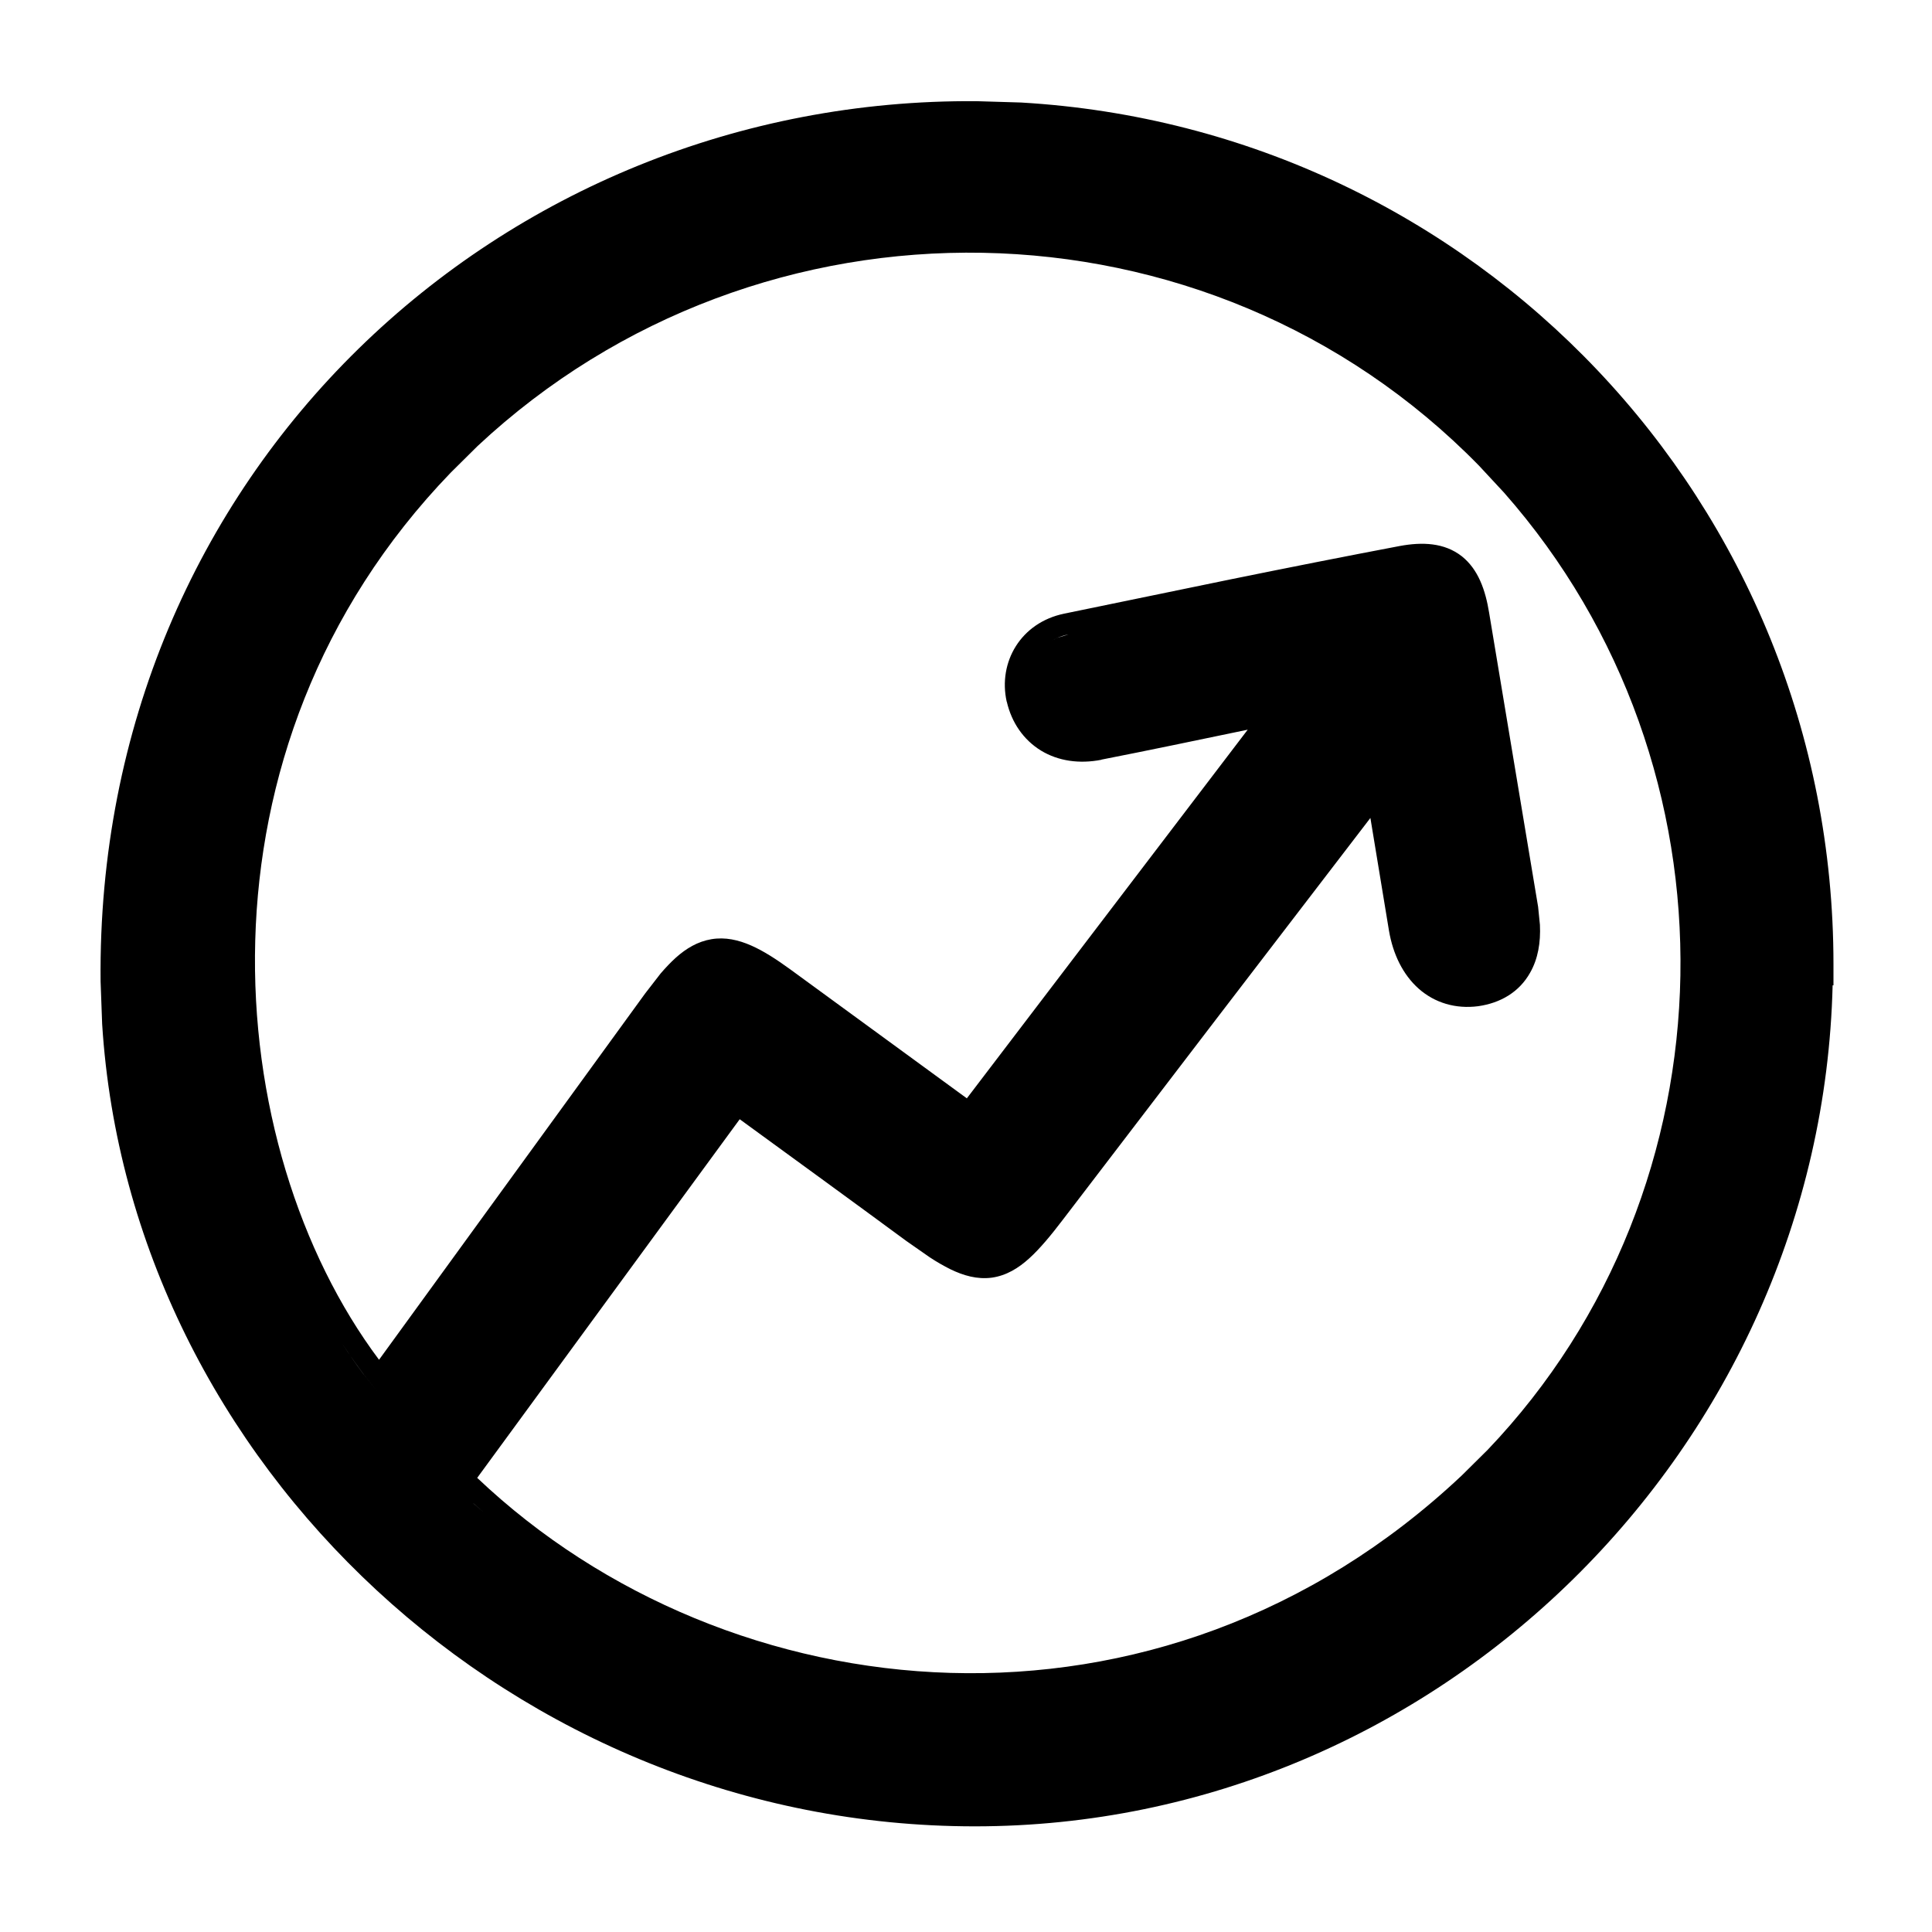
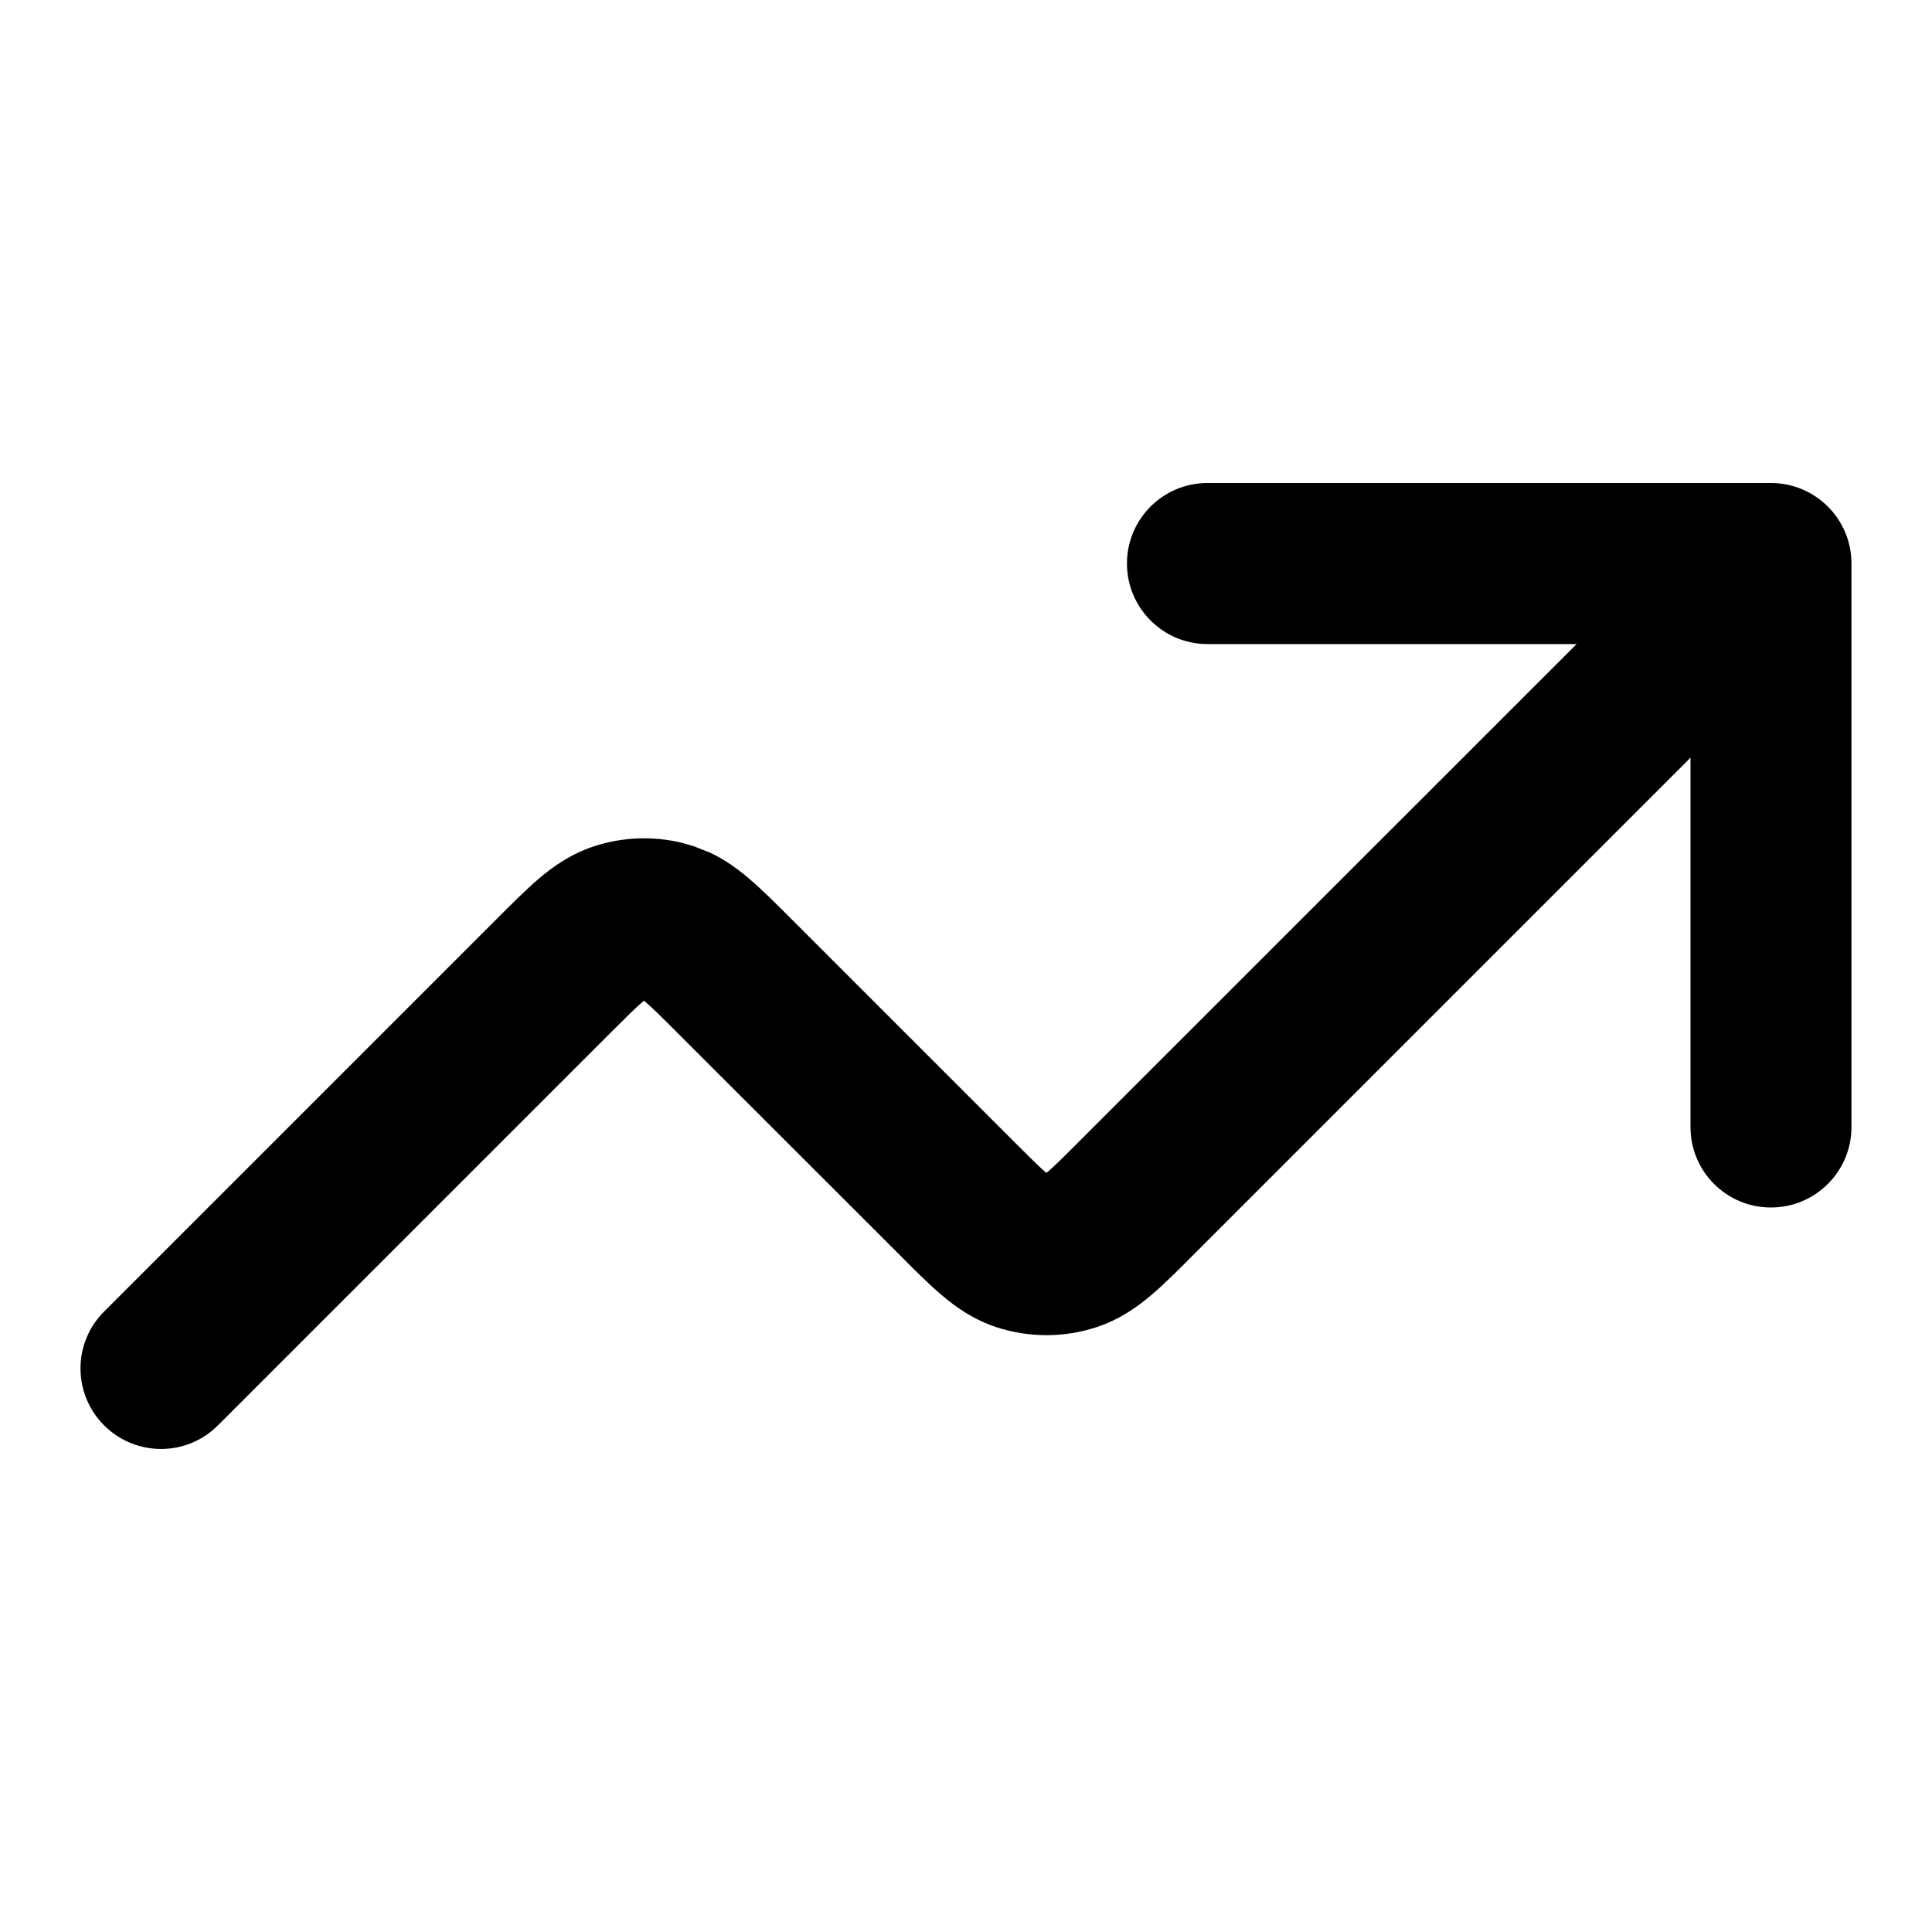
<svg xmlns="http://www.w3.org/2000/svg" width="16" height="16" viewBox="0 0 16 16" fill="none">
-   <path fill-rule="evenodd" clip-rule="evenodd" d="M8.456 0.849C12.212 1.068 15.184 4.161 15.184 7.985V8.16H15.177C15.083 11.989 11.907 15.125 8.073 15.125C4.269 15.125 1.076 12.126 0.846 8.481L0.833 8.127C0.791 3.909 4.151 0.806 8.09 0.838L8.456 0.849ZM12.248 3.856C10.005 1.563 6.299 1.503 3.955 3.694L3.733 3.914C1.522 6.207 1.824 9.505 3.139 11.261C3.875 10.247 4.61 9.236 5.344 8.226L5.471 8.062C5.513 8.013 5.555 7.969 5.597 7.931C5.682 7.855 5.778 7.797 5.892 7.778C6.006 7.759 6.115 7.784 6.22 7.83C6.323 7.875 6.431 7.945 6.549 8.031L8.007 9.096C8.774 8.089 9.539 7.086 10.333 6.043C9.909 6.131 9.515 6.214 9.121 6.291L9.122 6.292C8.94 6.328 8.764 6.303 8.621 6.216C8.476 6.127 8.378 5.984 8.338 5.812L8.337 5.811C8.264 5.483 8.454 5.156 8.813 5.082L10.201 4.796C10.663 4.702 11.127 4.61 11.591 4.522C11.779 4.487 11.961 4.494 12.105 4.606C12.243 4.715 12.302 4.889 12.332 5.073L12.535 6.292C12.602 6.697 12.67 7.103 12.738 7.51L12.753 7.659C12.76 7.805 12.737 7.941 12.672 8.055C12.582 8.216 12.426 8.307 12.241 8.333C12.056 8.357 11.882 8.306 11.748 8.187C11.618 8.071 11.536 7.902 11.503 7.708C11.453 7.402 11.402 7.096 11.349 6.774C10.499 7.882 9.65 8.99 8.803 10.1C8.704 10.23 8.613 10.34 8.525 10.42C8.436 10.501 8.335 10.564 8.214 10.581C8.093 10.597 7.979 10.564 7.87 10.511C7.816 10.484 7.758 10.451 7.699 10.412L7.507 10.278C7.052 9.943 6.594 9.61 6.126 9.269C5.396 10.265 4.674 11.253 3.952 12.239C6.035 14.215 9.602 14.577 12.106 12.219L12.321 12.006C14.394 9.833 14.457 6.351 12.456 4.08L12.248 3.856ZM3.924 12.454C3.951 12.478 3.98 12.501 4.007 12.525C3.978 12.499 3.947 12.474 3.918 12.448L3.924 12.454ZM2.835 11.129C2.892 11.215 2.949 11.299 3.01 11.38L3.146 11.55L3.015 11.386C2.953 11.303 2.893 11.217 2.835 11.129ZM8.697 5.313C8.741 5.286 8.792 5.265 8.849 5.254L8.757 5.282C8.736 5.291 8.716 5.302 8.697 5.313Z" fill="currentColor" />
+   <path d="M15.333 9.334C15.333 9.702 15.034 10 14.666 10C14.298 10 14 9.702 14 9.334V6.275L9.892 10.383C9.768 10.508 9.647 10.63 9.536 10.724C9.42 10.823 9.271 10.929 9.078 10.992C8.811 11.079 8.522 11.079 8.254 10.992C8.061 10.929 7.913 10.823 7.797 10.724C7.686 10.63 7.565 10.508 7.441 10.383L5.616 8.559C5.477 8.42 5.399 8.343 5.34 8.293C5.338 8.291 5.335 8.289 5.333 8.287C5.331 8.289 5.329 8.291 5.326 8.293C5.267 8.343 5.19 8.42 5.05 8.559L1.805 11.804C1.545 12.065 1.122 12.065 0.862 11.804C0.602 11.544 0.601 11.122 0.862 10.862L4.108 7.616C4.232 7.492 4.353 7.37 4.463 7.276C4.58 7.177 4.728 7.071 4.921 7.008C5.155 6.932 5.406 6.922 5.644 6.979L5.745 7.008L5.882 7.062C6.011 7.123 6.116 7.202 6.203 7.276C6.314 7.37 6.435 7.492 6.559 7.616L8.384 9.441C8.524 9.581 8.6 9.657 8.659 9.708C8.662 9.71 8.664 9.711 8.666 9.713C8.668 9.711 8.671 9.71 8.673 9.708C8.732 9.657 8.81 9.581 8.949 9.441L13.057 5.334H10C9.632 5.334 9.333 5.035 9.333 4.667C9.333 4.298 9.632 4 10 4H14.666C15.034 4 15.333 4.298 15.333 4.667V9.334Z" fill="currentColor" />
</svg>
